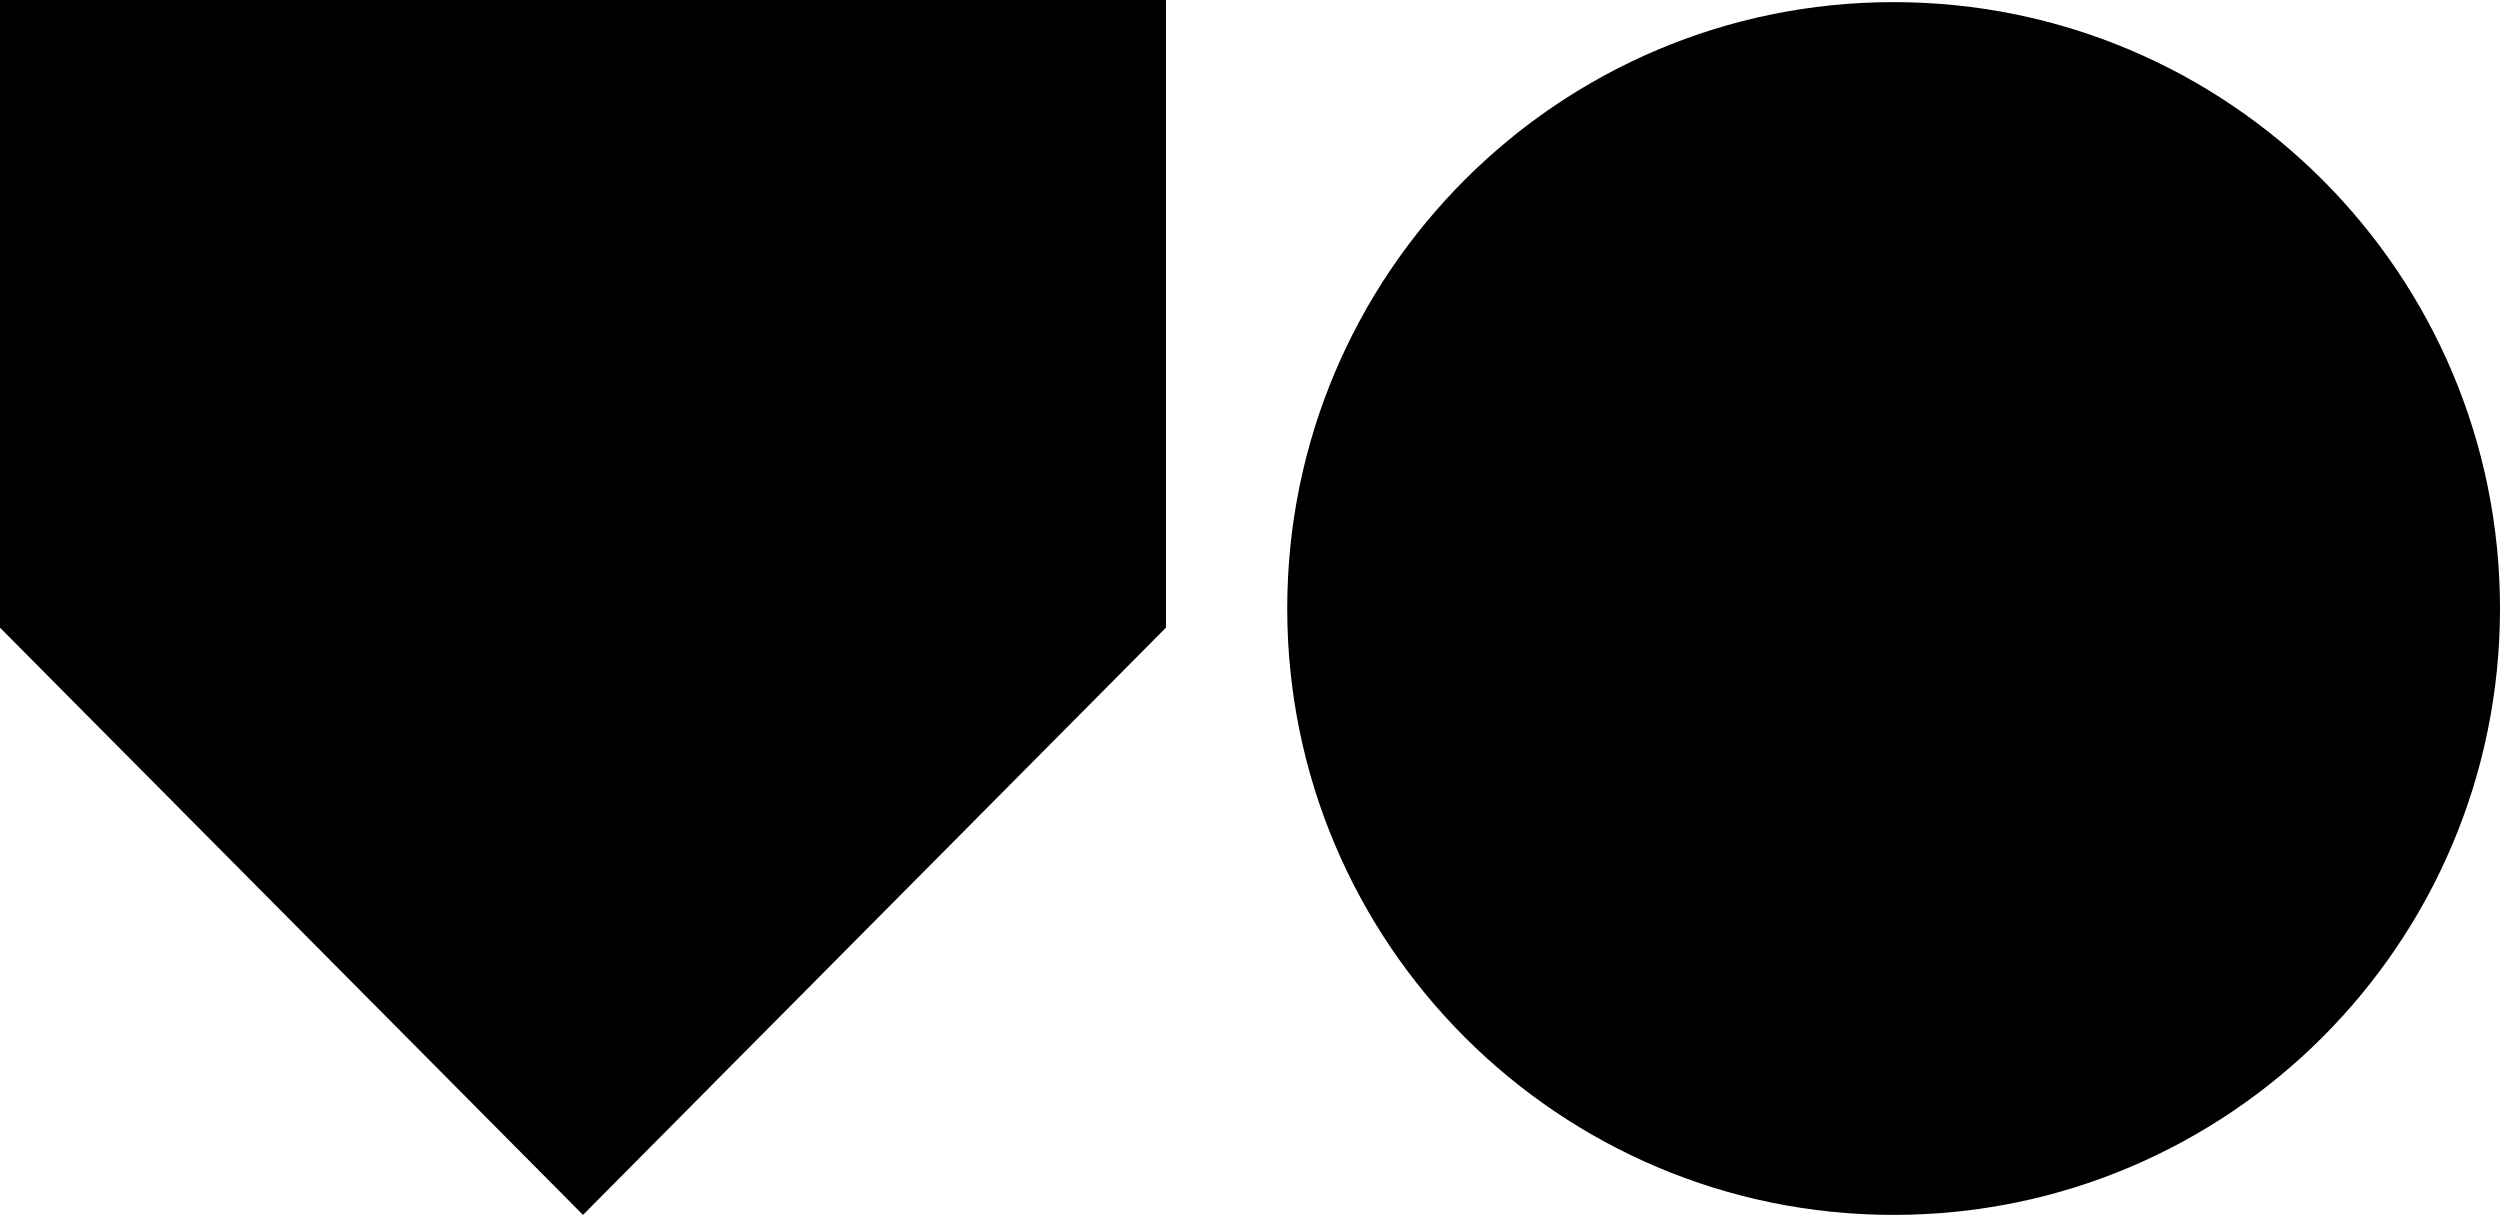
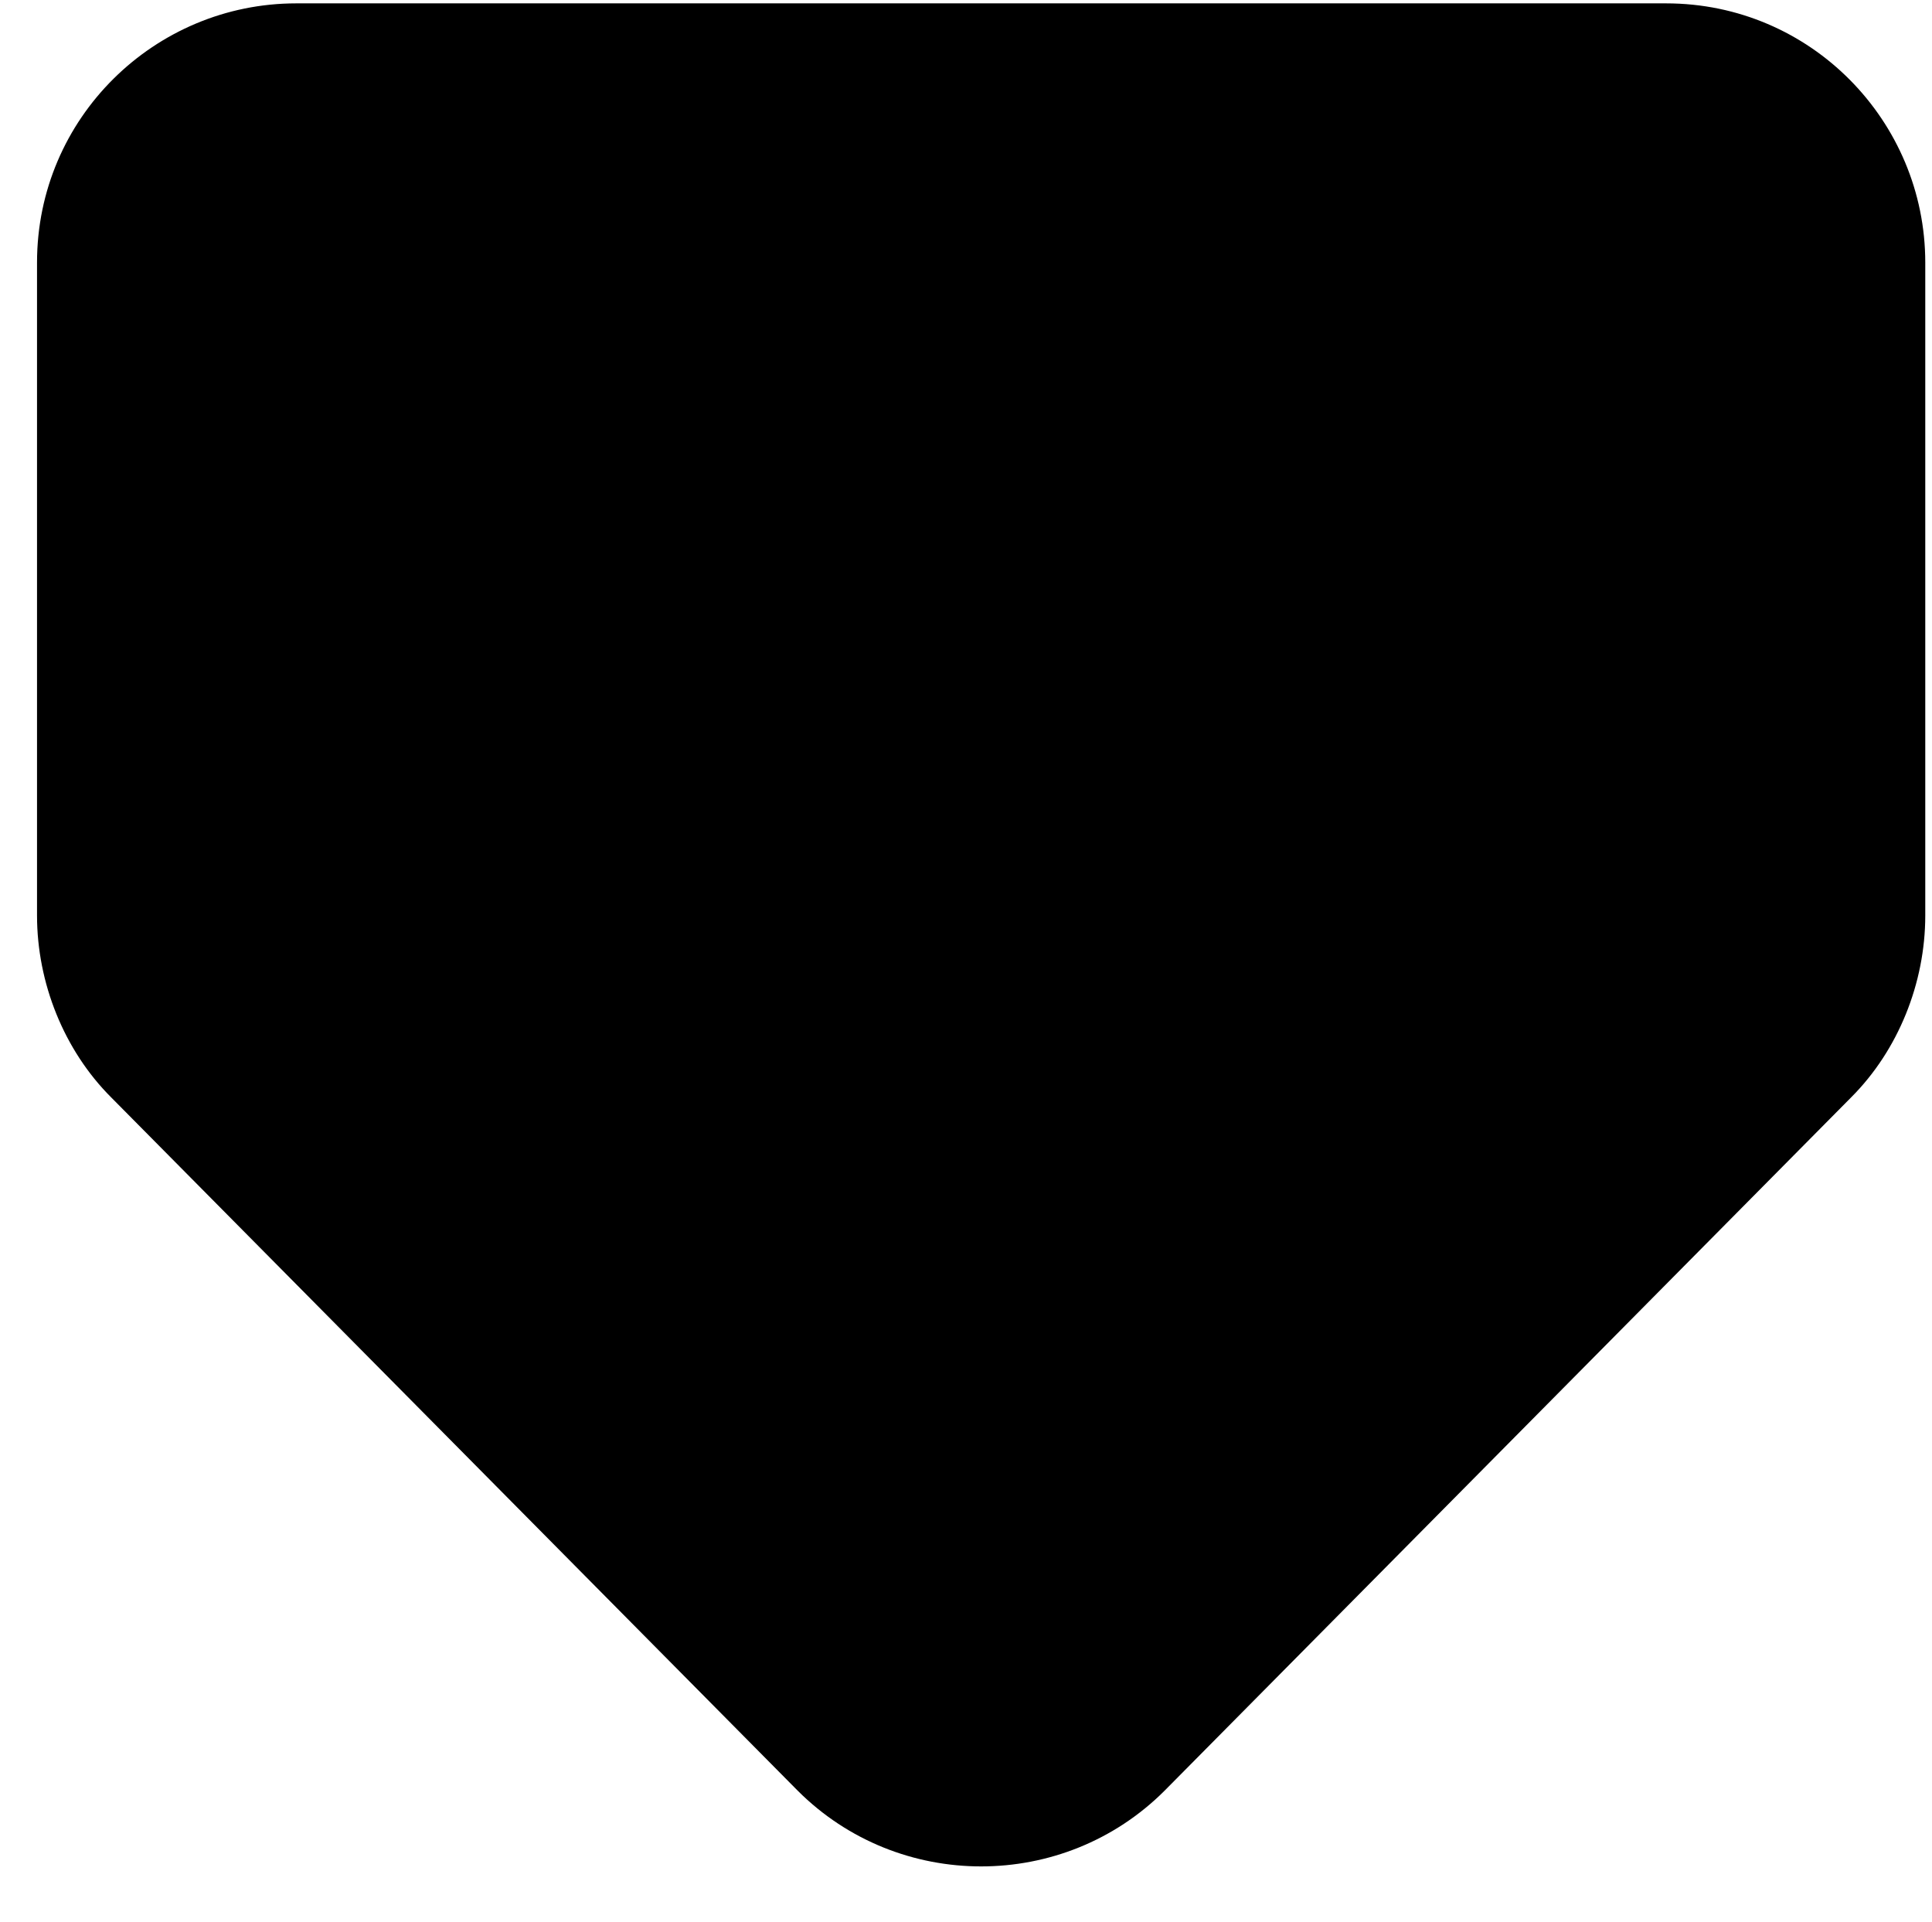
- <svg xmlns="http://www.w3.org/2000/svg" version="1.1" id="Layer_1" x="0px" y="0px" viewBox="0 0 117.5 57.1" style="enable-background:new 0 0 117.5 57.1;" xml:space="preserve">
-   <polygon points="0,0 0,29.5 27.4,57.1 54.8,29.5 54.8,0 " />
-   <circle cx="89" cy="28.6" r="28.5" />
+ <svg xmlns="http://www.w3.org/2000/svg" version="1.1" id="Layer_1" x="0px" y="0px" viewBox="0 0 57.4 57.1" style="enable-background:new 0 0 57.4 57.1;" xml:space="preserve">
+   <path d="M1.1,7.8v19.4c0,2,0.8,4,2.2,5.4l20.4,20.6c3,3,7.9,3,10.9,0l20.4-20.6c1.4-1.4,2.2-3.4,2.2-5.4V7.8c0-4.2-3.4-7.7-7.7-7.7  H8.8C4.6,0.1,1.1,3.5,1.1,7.8z" />
</svg>
